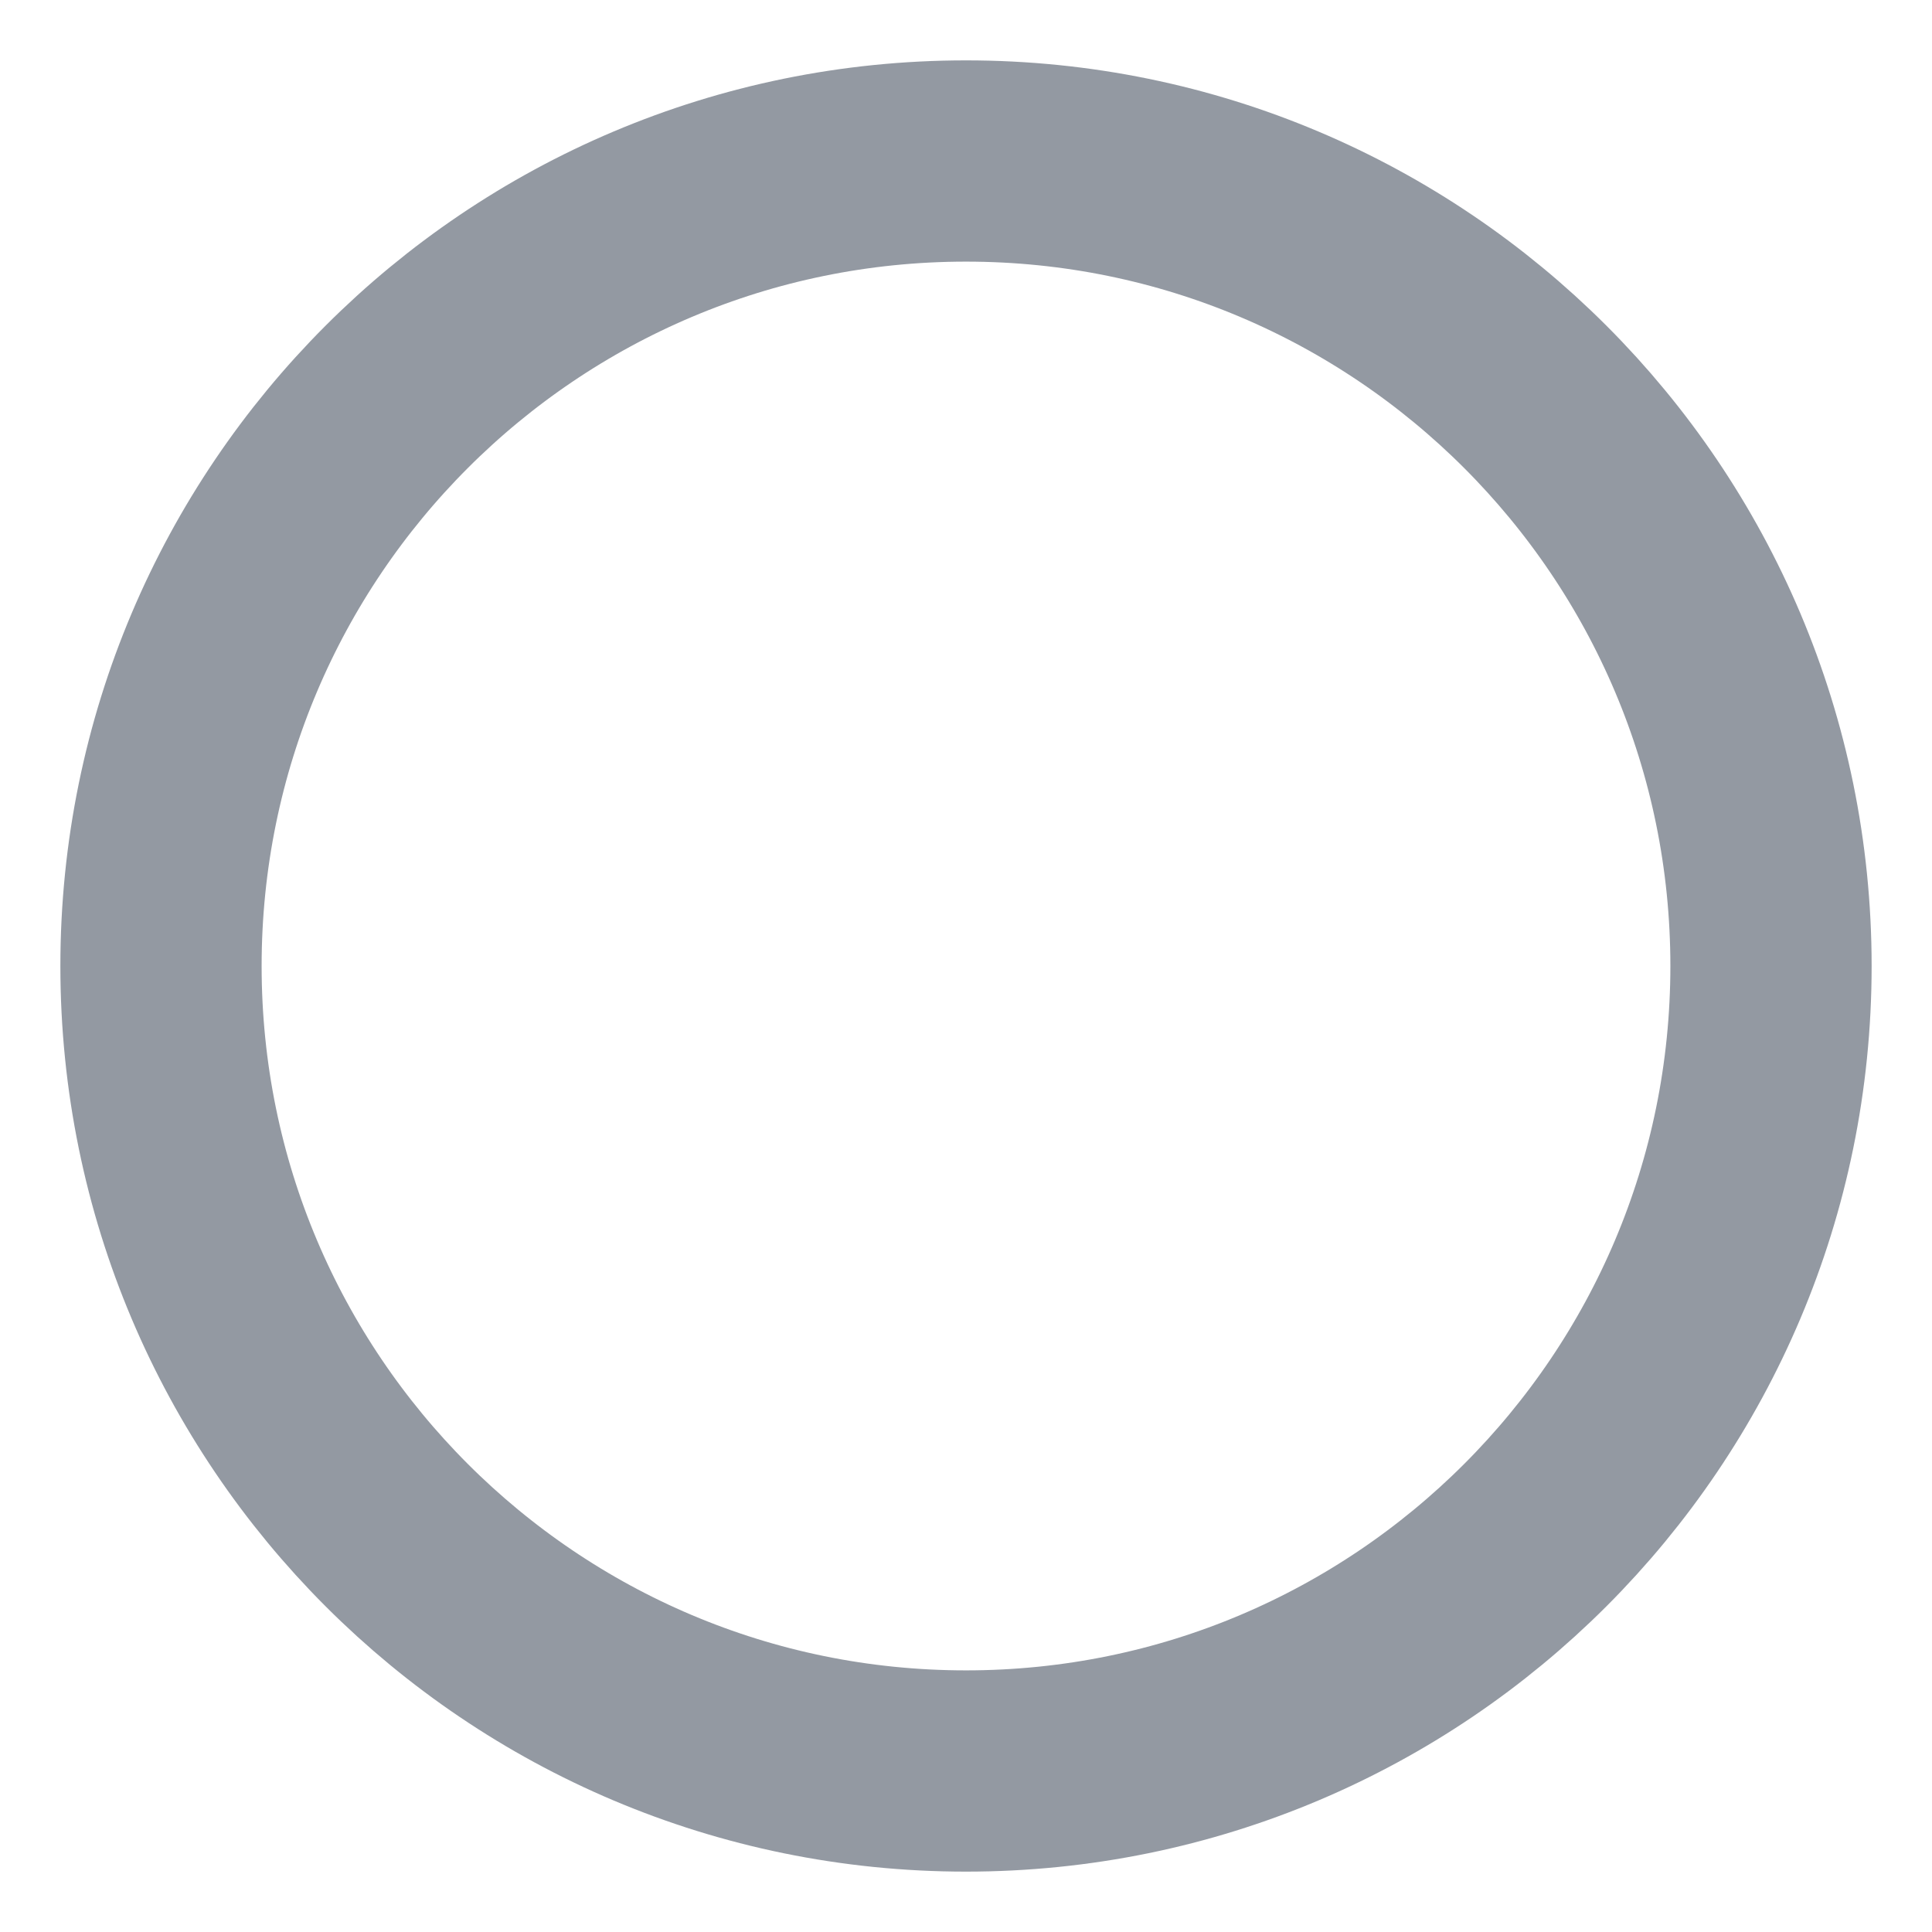
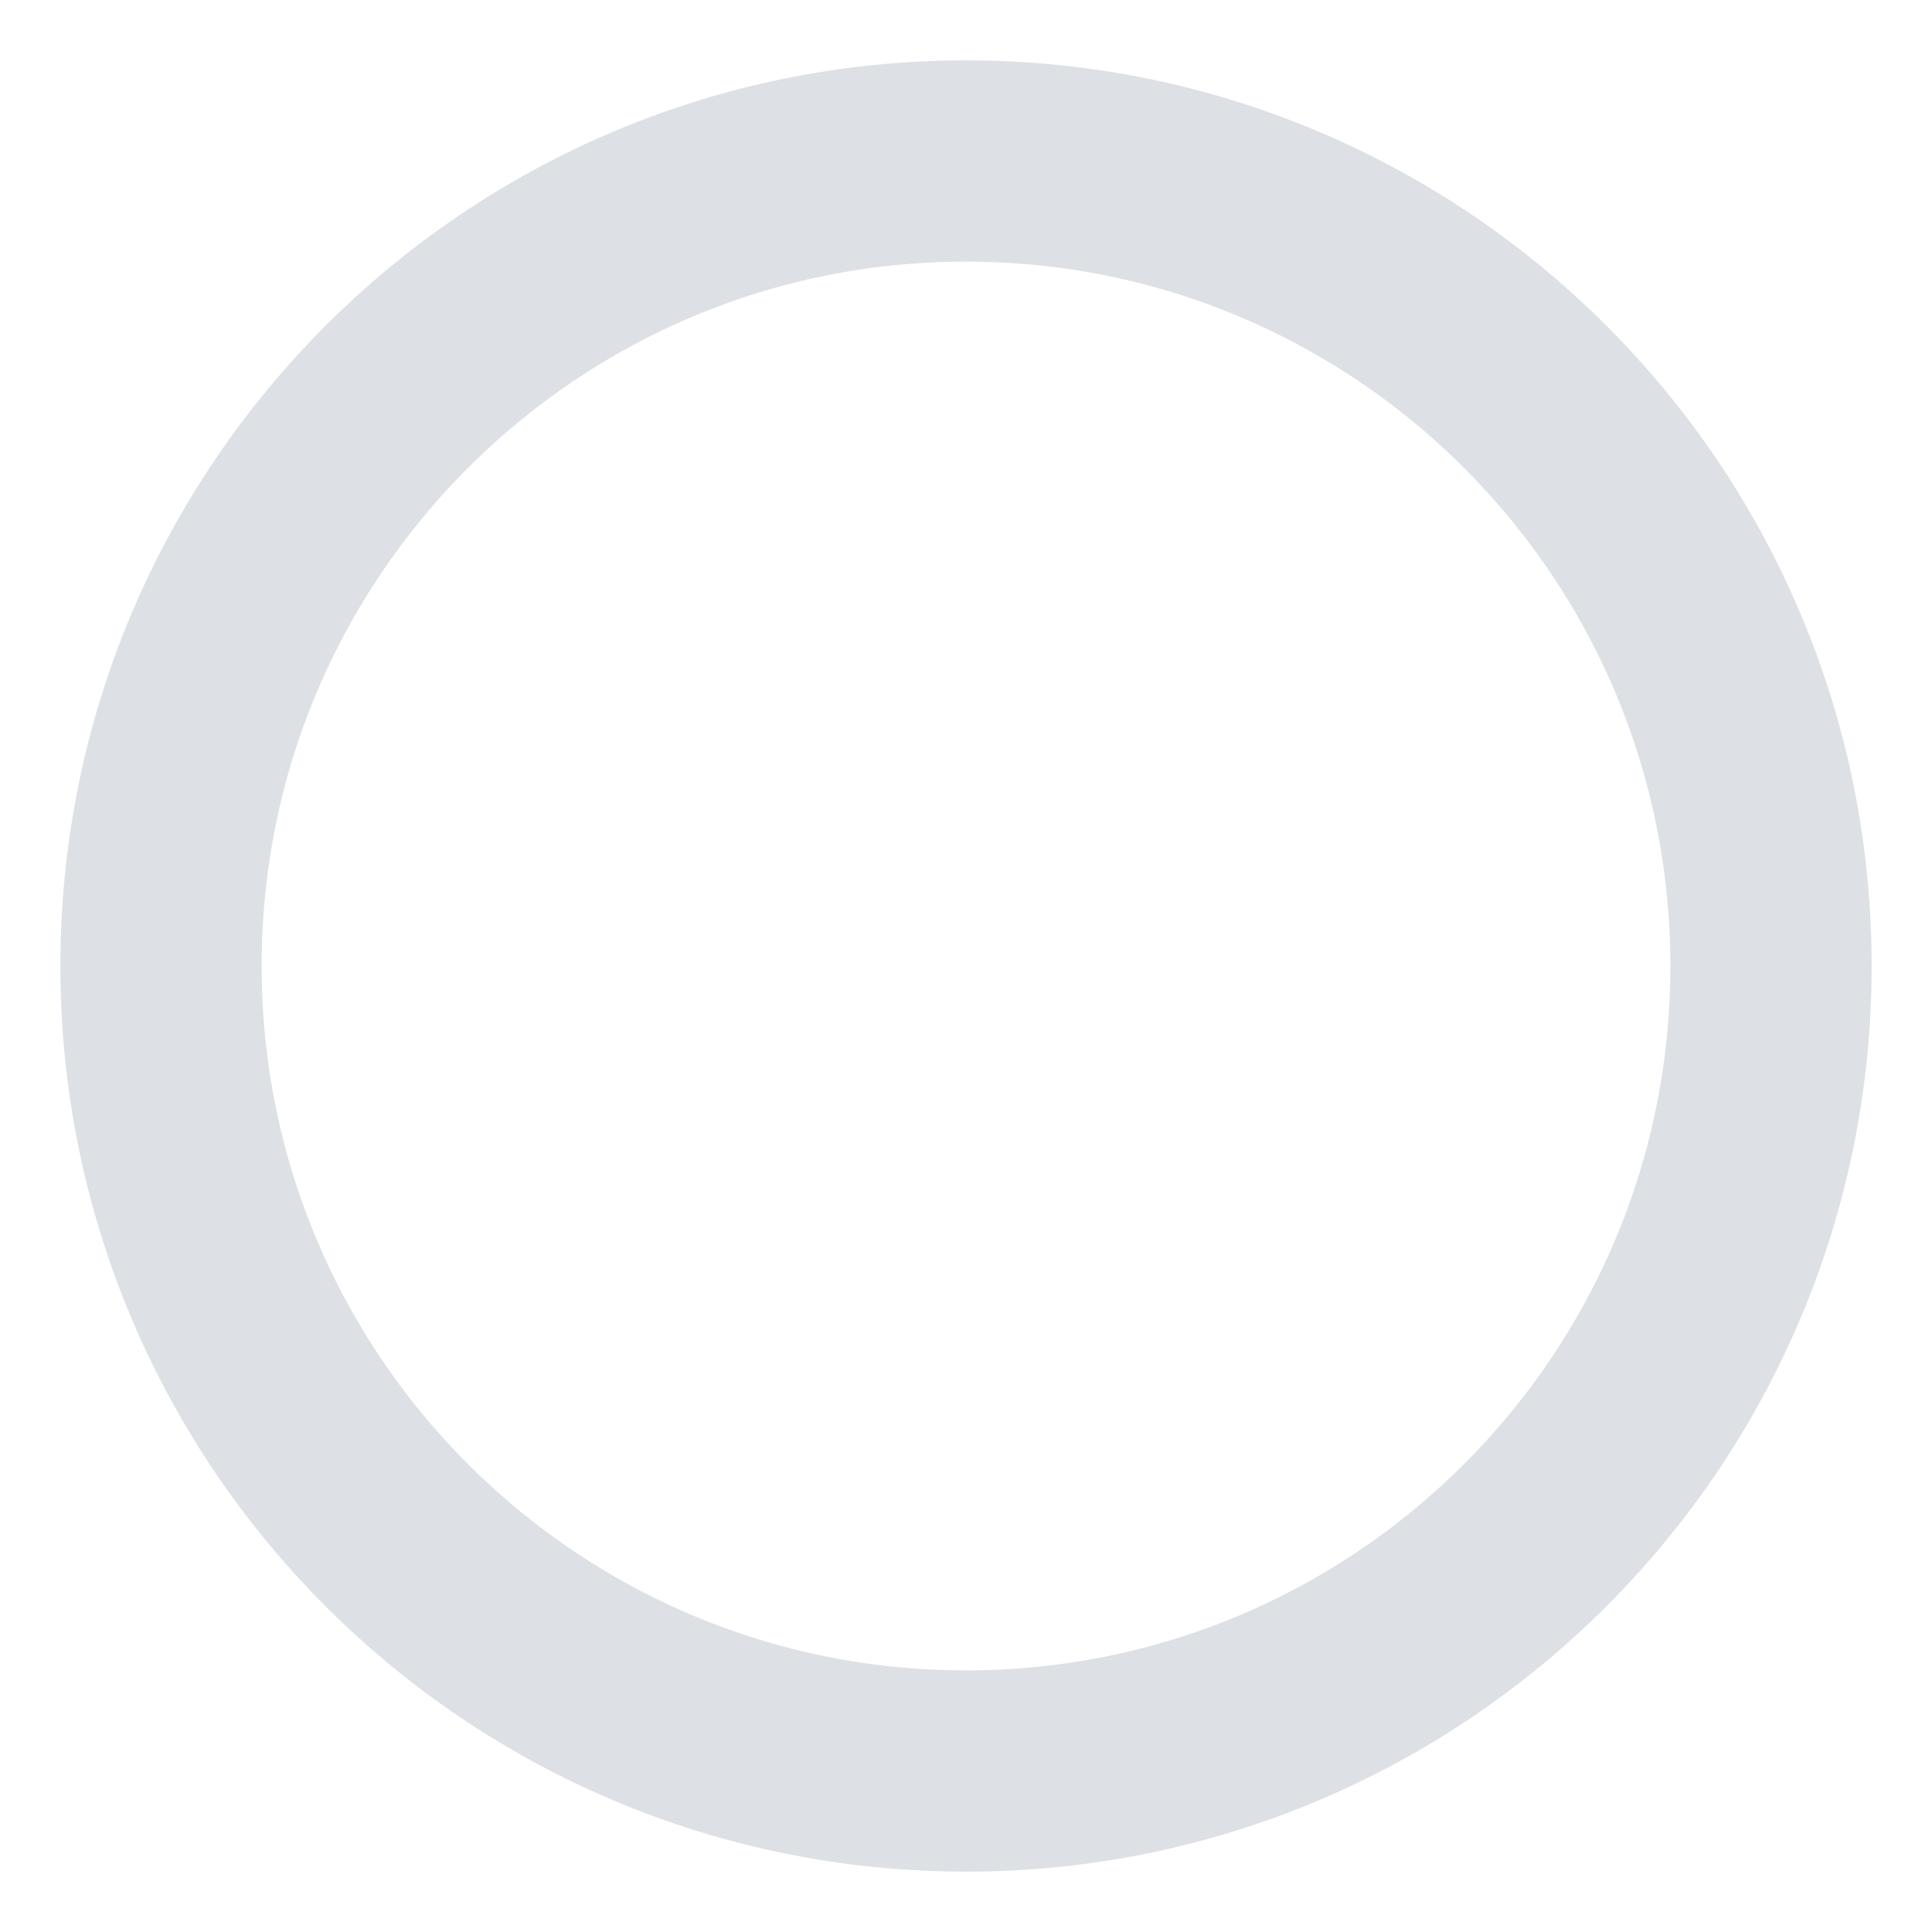
- <svg xmlns="http://www.w3.org/2000/svg" width="60" height="60" viewBox="0 0 24 24" fill="none" stroke="#9399a2" stroke-width="2.5" stroke-linecap="round" stroke-linejoin="round" class="feather feather-circle">
+ <svg xmlns="http://www.w3.org/2000/svg" width="60" height="60" viewBox="0 0 24 24" fill="none" stroke="#dde0e4" stroke-width="2.5" stroke-linecap="round" stroke-linejoin="round" class="feather feather-circle">
  <circle cx="12" cy="12" r="10" />
</svg>
